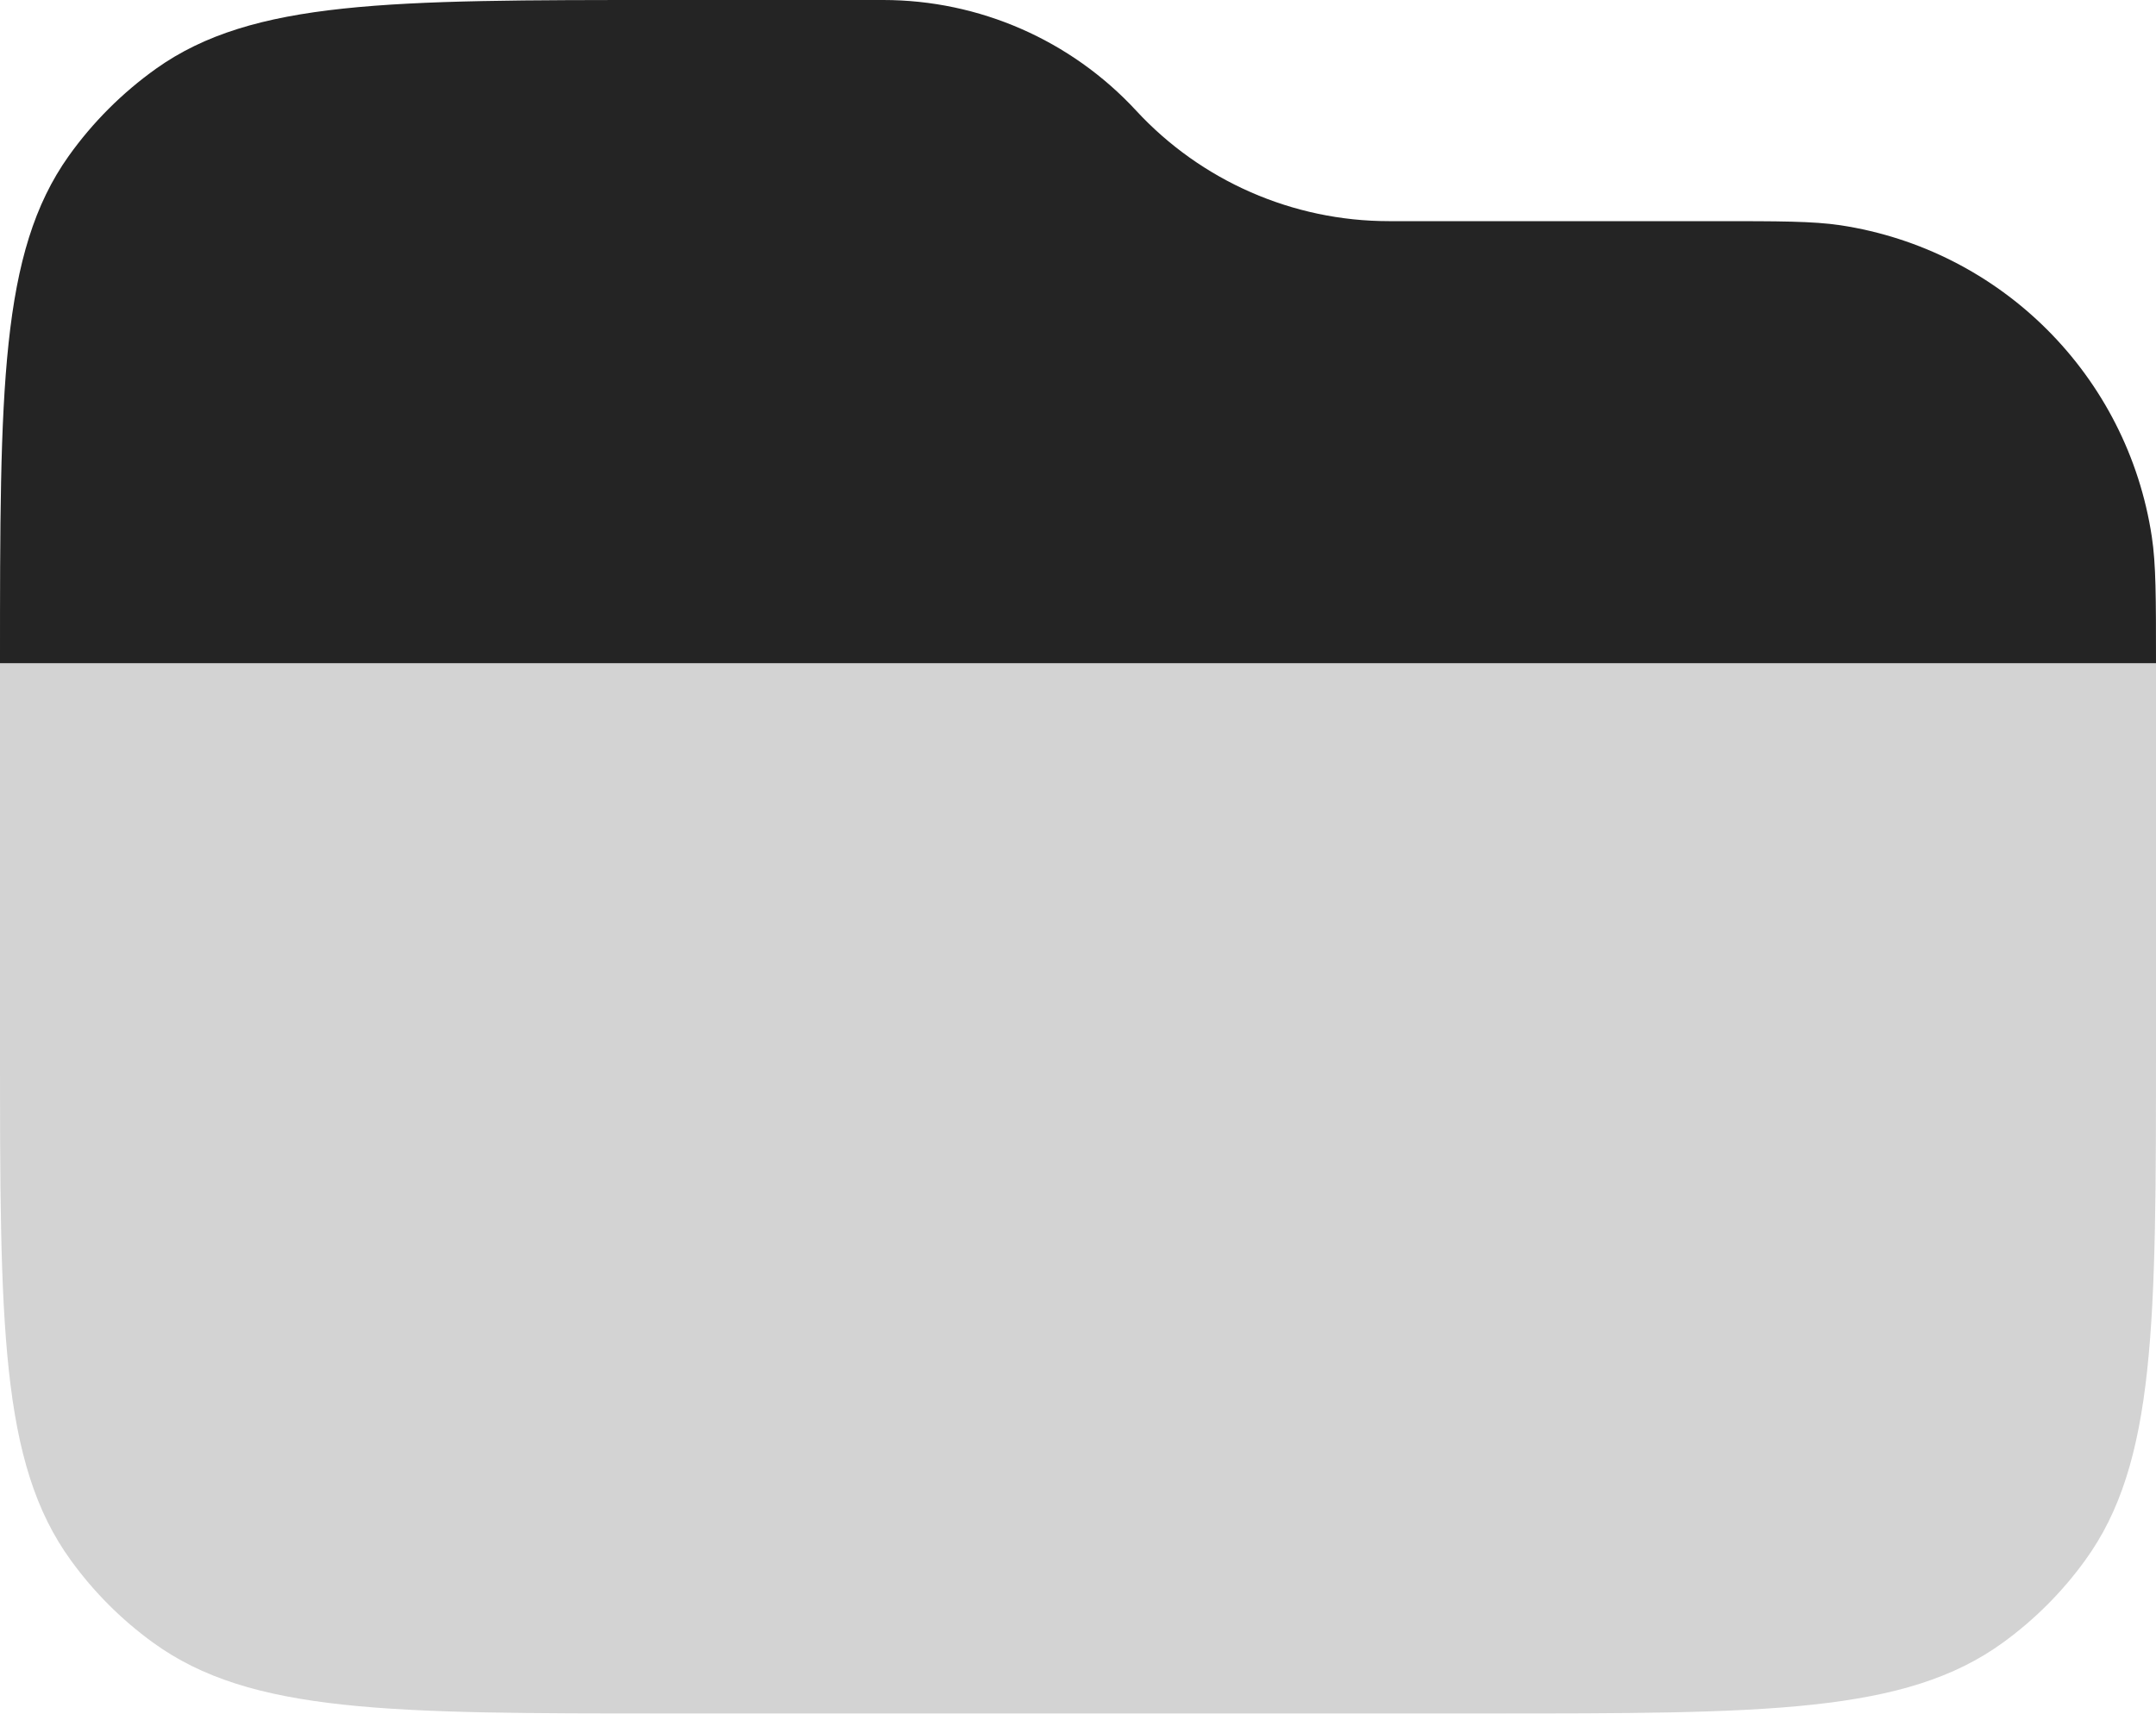
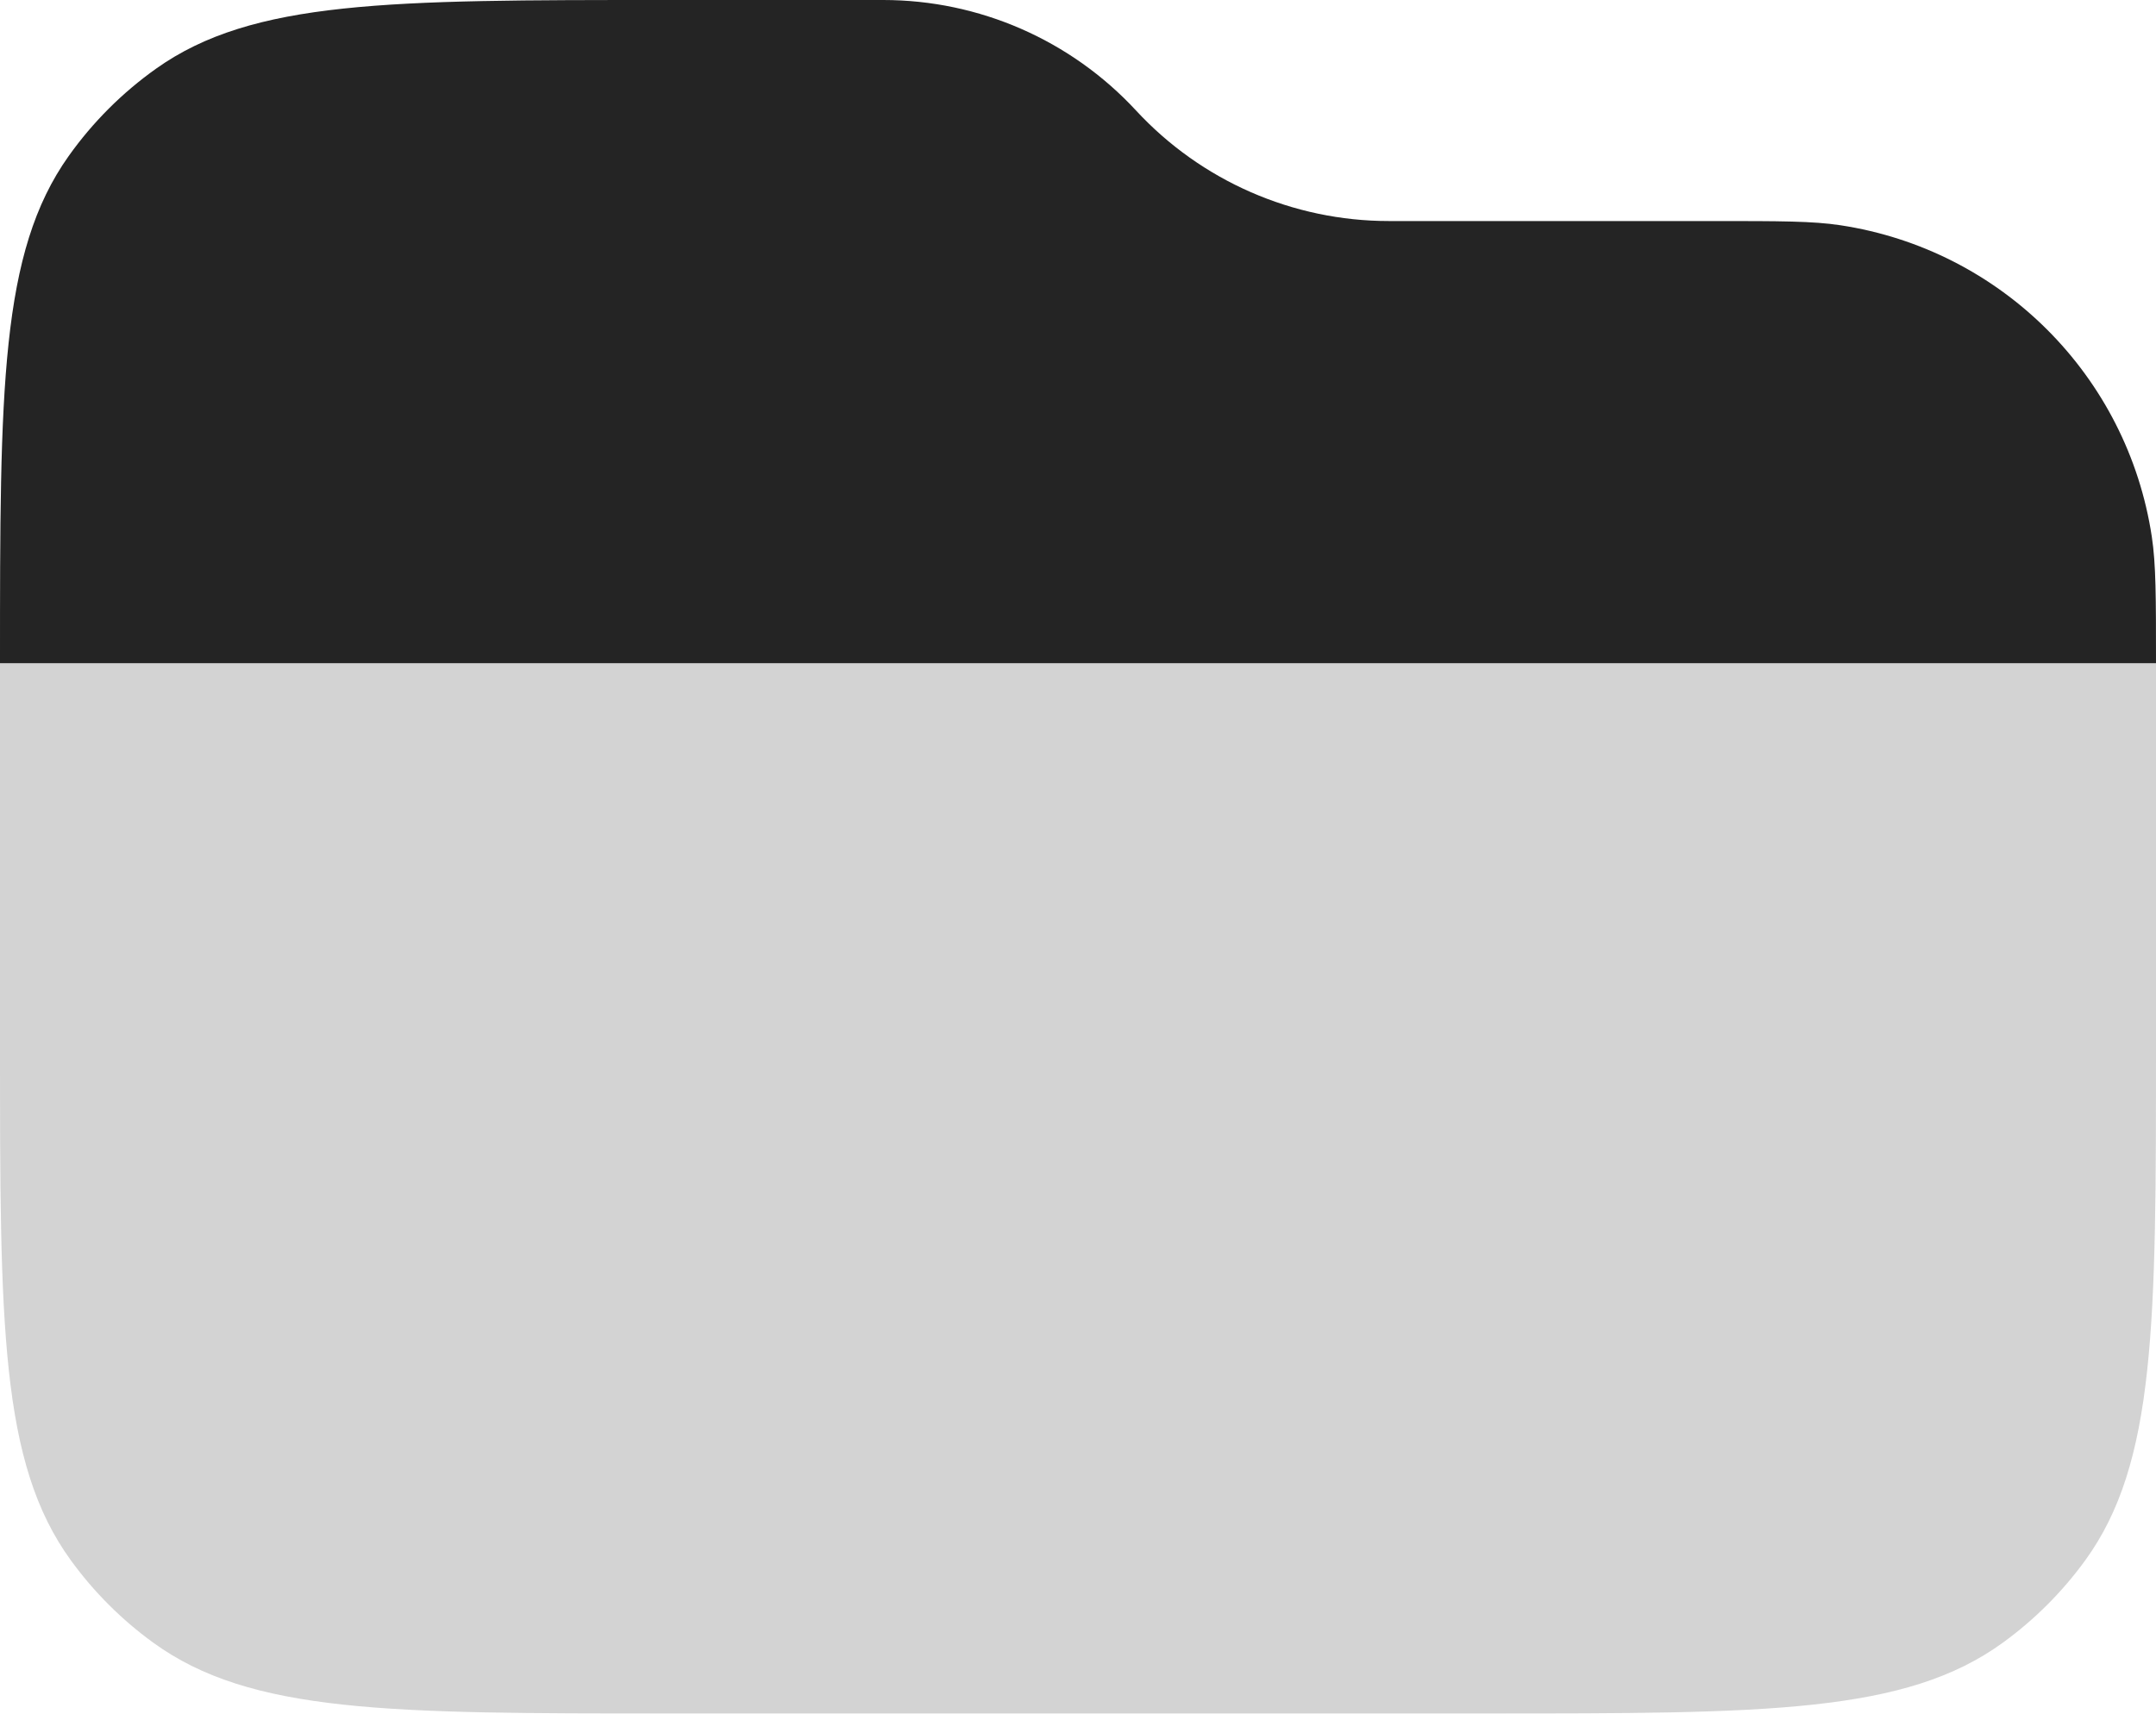
- <svg xmlns="http://www.w3.org/2000/svg" preserveAspectRatio="none" overflow="visible" style="display: block;" width="20" height="15.899" viewBox="0 0 20 15.899" fill="none">
-   <g id="Group 1321319601">
-     <path id="Vector" d="M6.198 15.899H13.802C16.384 15.899 17.675 15.899 18.581 15.241C18.873 15.029 19.13 14.772 19.342 14.479C20 13.574 20 12.283 20 9.7V6.155H0V9.7C0 12.283 0 13.574 0.658 14.479C0.87 14.772 1.127 15.029 1.419 15.241C2.325 15.899 3.616 15.899 6.198 15.899Z" fill="#242424" fill-opacity="0.2" />
-     <path id="Vector_2" d="M15.897 2.052H12.884C11.994 2.052 11.143 1.68 10.539 1.026C9.934 0.372 9.083 0 8.193 0H6.154C3.614 0 2.344 0 1.448 0.637C1.134 0.861 0.86 1.135 0.637 1.448C0 2.344 0 3.614 0 6.154H20C20 5.542 20 5.236 19.961 4.979C19.735 3.487 18.564 2.316 17.072 2.09C16.816 2.052 16.51 2.052 15.897 2.052Z" fill="#242424" />
+ <svg xmlns="http://www.w3.org/2000/svg" width="20" height="15.899" fill="none" overflow="visible" preserveAspectRatio="none" style="display:block" viewBox="0 0 20 15.899">
+   <g fill="#242424">
+     <path fill-opacity=".2" d="M6.199 15.899h7.603c2.583 0 3.874 0 4.779-.658a3.45 3.45 0 0 0 .762-.762C20 13.574 20 12.283 20 9.7V6.155H0v3.545c0 2.583 0 3.874.658 4.779.212.292.469.549.762.762.905.658 2.196.658 4.779.658" />
+     <path d="M15.897 2.051h-3.013a3.195 3.195 0 0 1-2.346-1.026A3.196 3.196 0 0 0 8.193 0H6.154c-2.54 0-3.81 0-4.706.637a3.44 3.44 0 0 0-.811.811C0 2.344 0 3.614 0 6.154h20c0-.612 0-.918-.039-1.175-.226-1.492-1.397-2.663-2.889-2.889-.256-.039-.562-.039-1.175-.039" />
  </g>
</svg>
